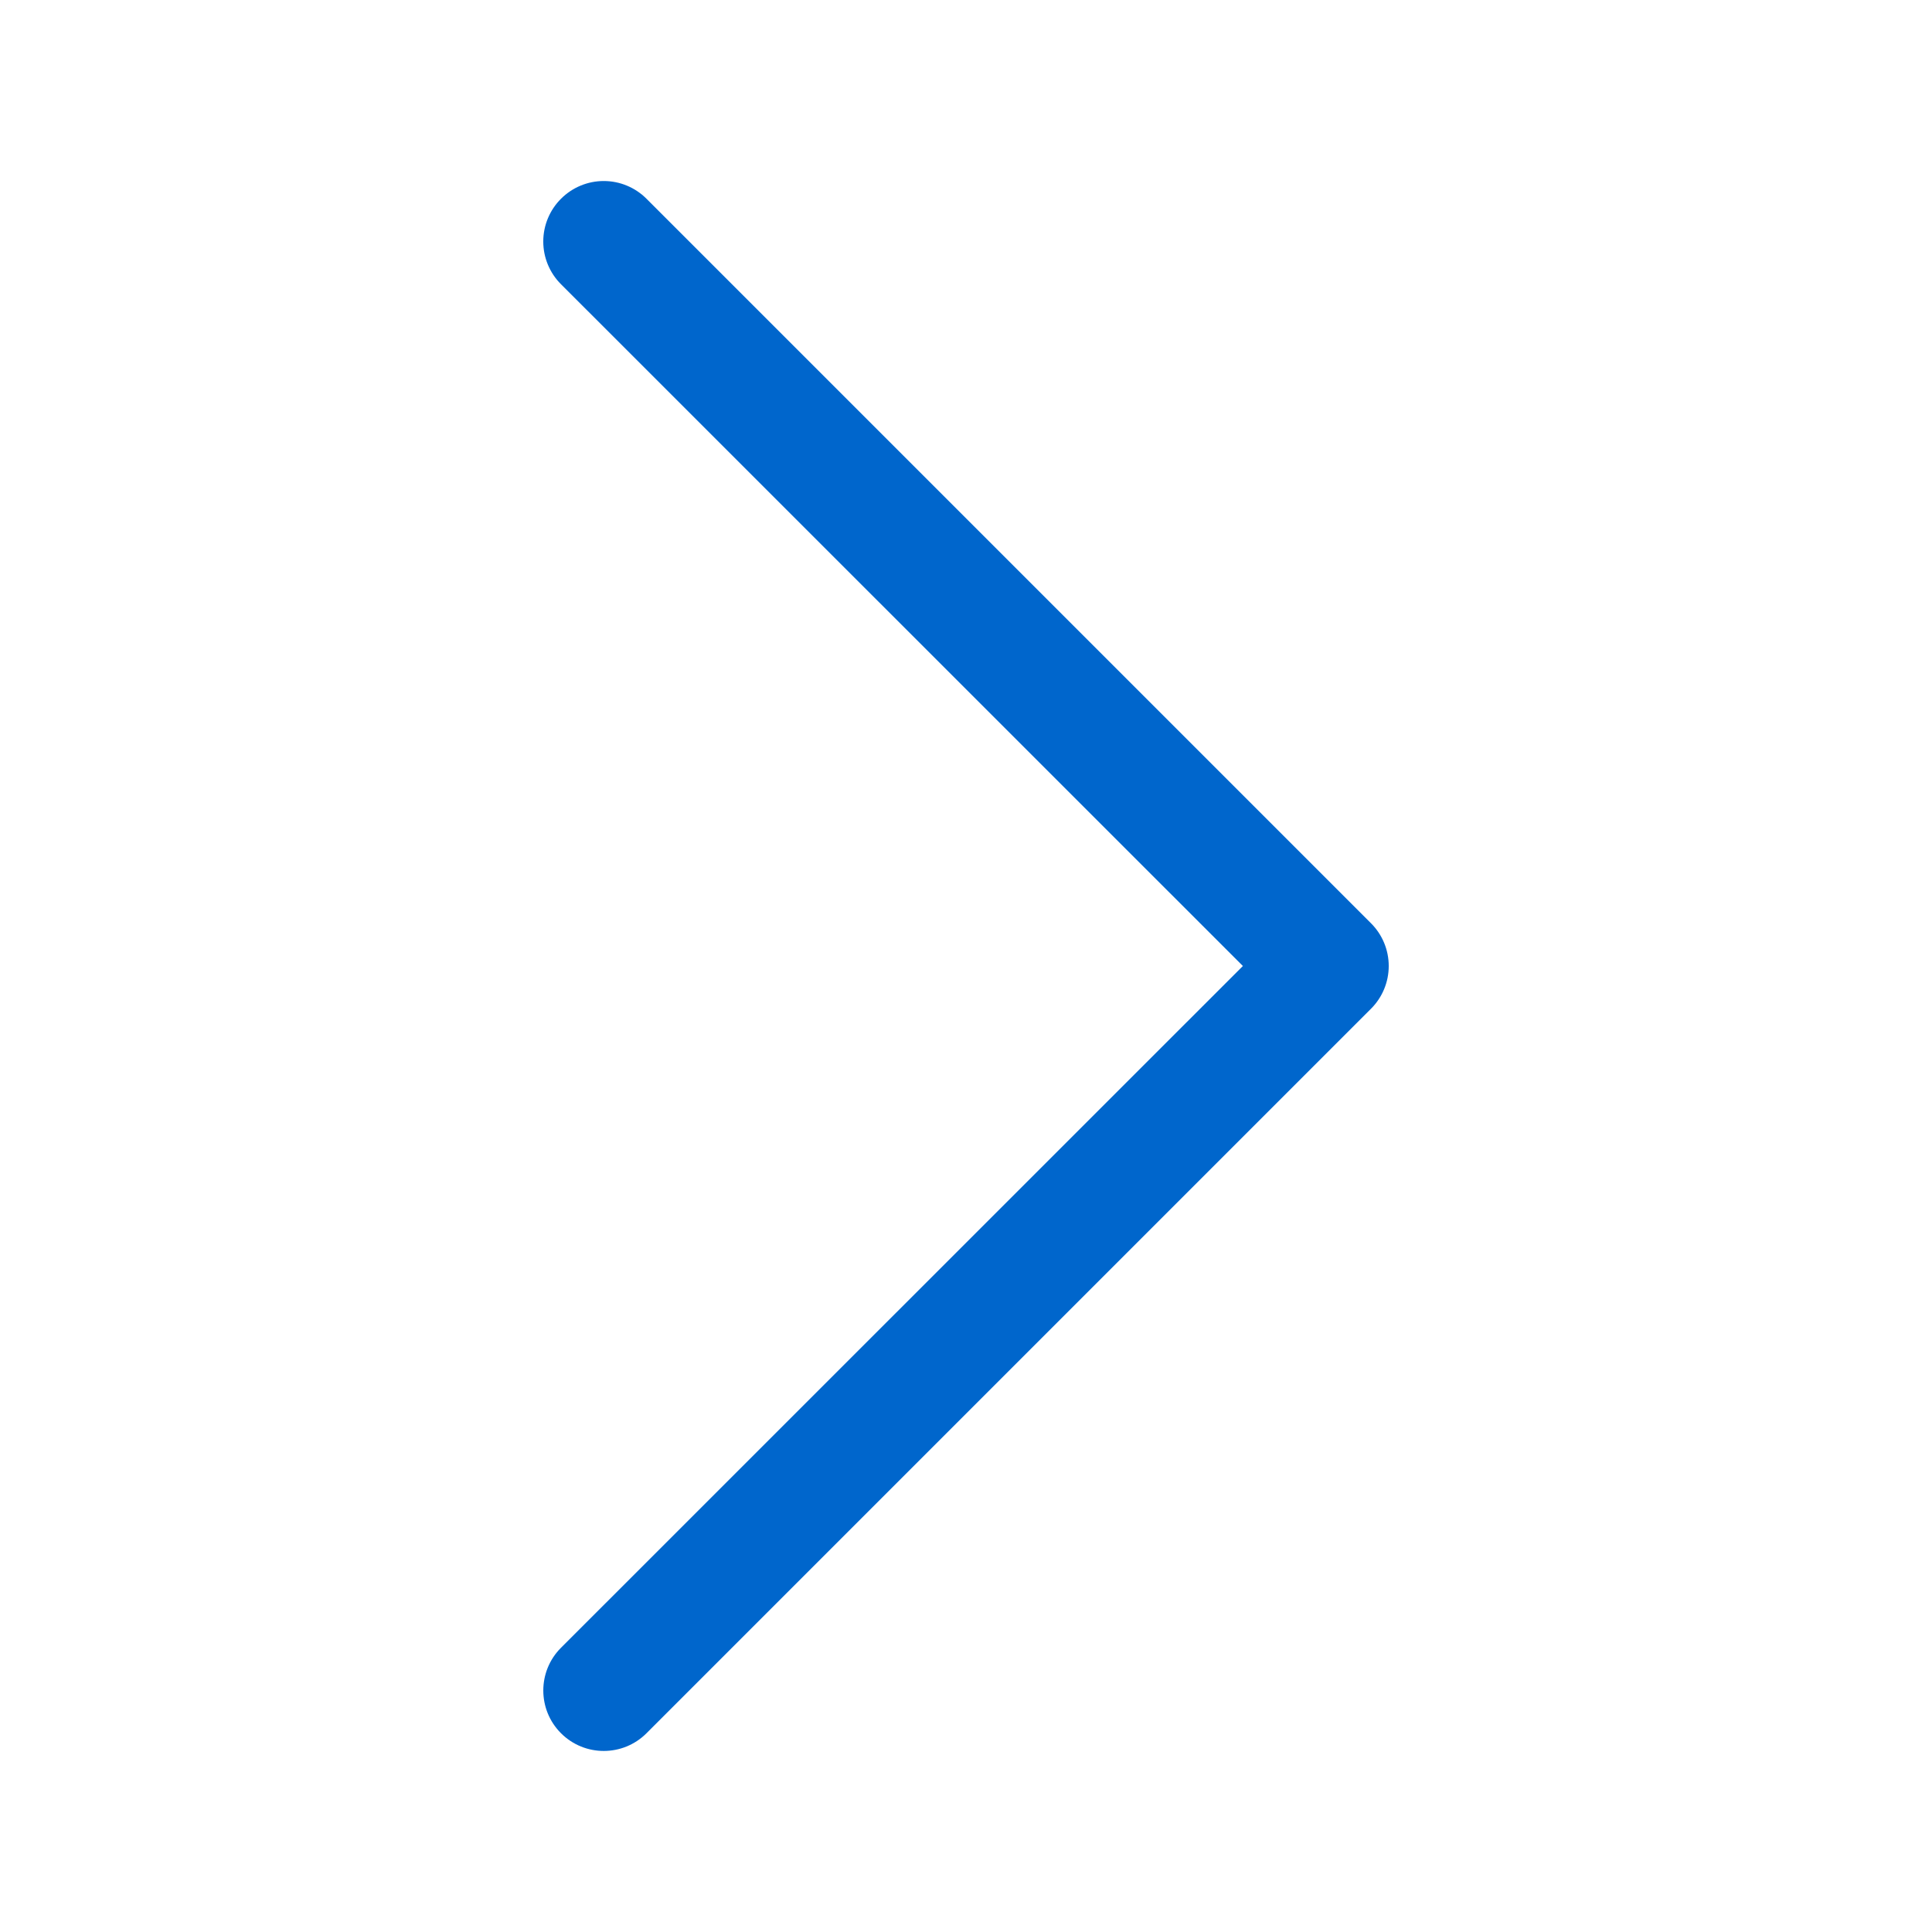
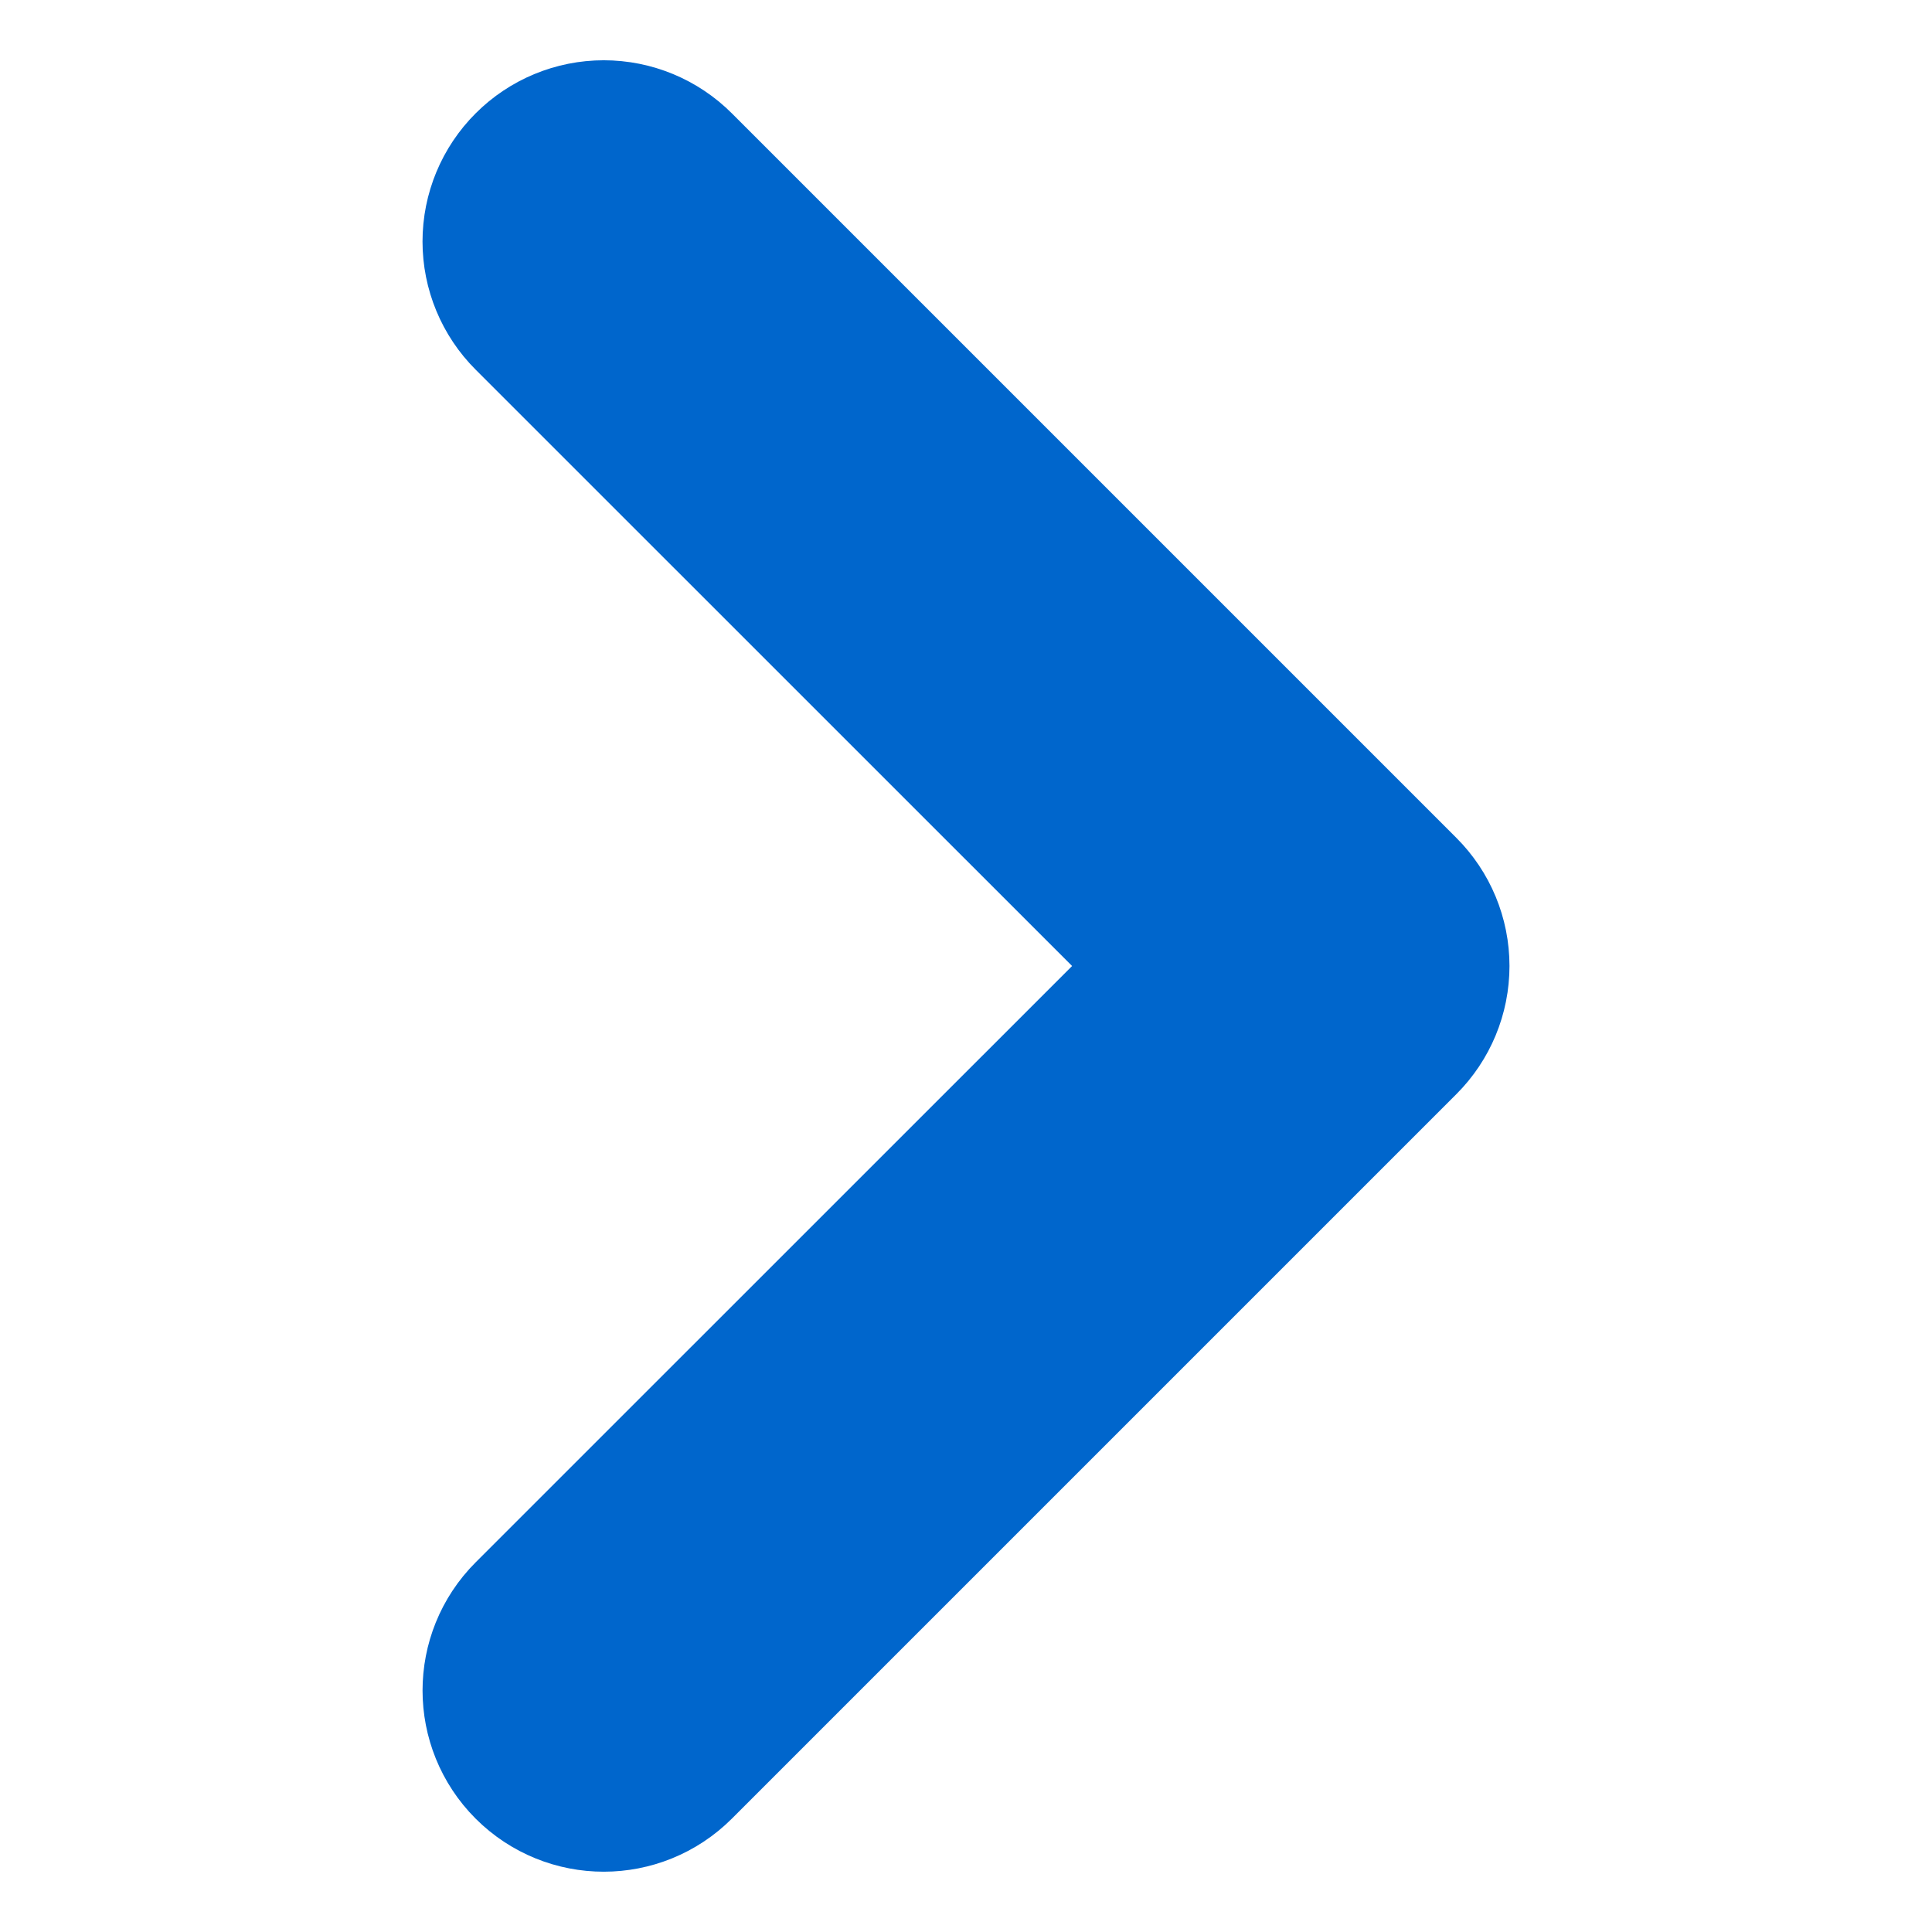
<svg xmlns="http://www.w3.org/2000/svg" width="16" height="16" fill="#06C" class="bi bi-chevron-right" viewBox="0 0 16 16">
-   <path fill-rule="evenodd" d="M4.646 1.646a.5.5 0 0 1 .708 0l6 6a.5.5 0 0 1 0 .708l-6 6a.5.5 0 0 1-.708-.708L10.293 8 4.646 2.354a.5.5 0 0 1 0-.708" />
+   <path fill-rule="evenodd" d="M4.646 1.646a.5.5 0 0 1 .708 0l6 6a.5.5 0 0 1 0 .708l-6 6a.5.5 0 0 1-.708-.708L10.293 8 4.646 2.354a.5.5 0 0 1 0-.708" stroke="#06C" stroke-width="2" />
</svg>
